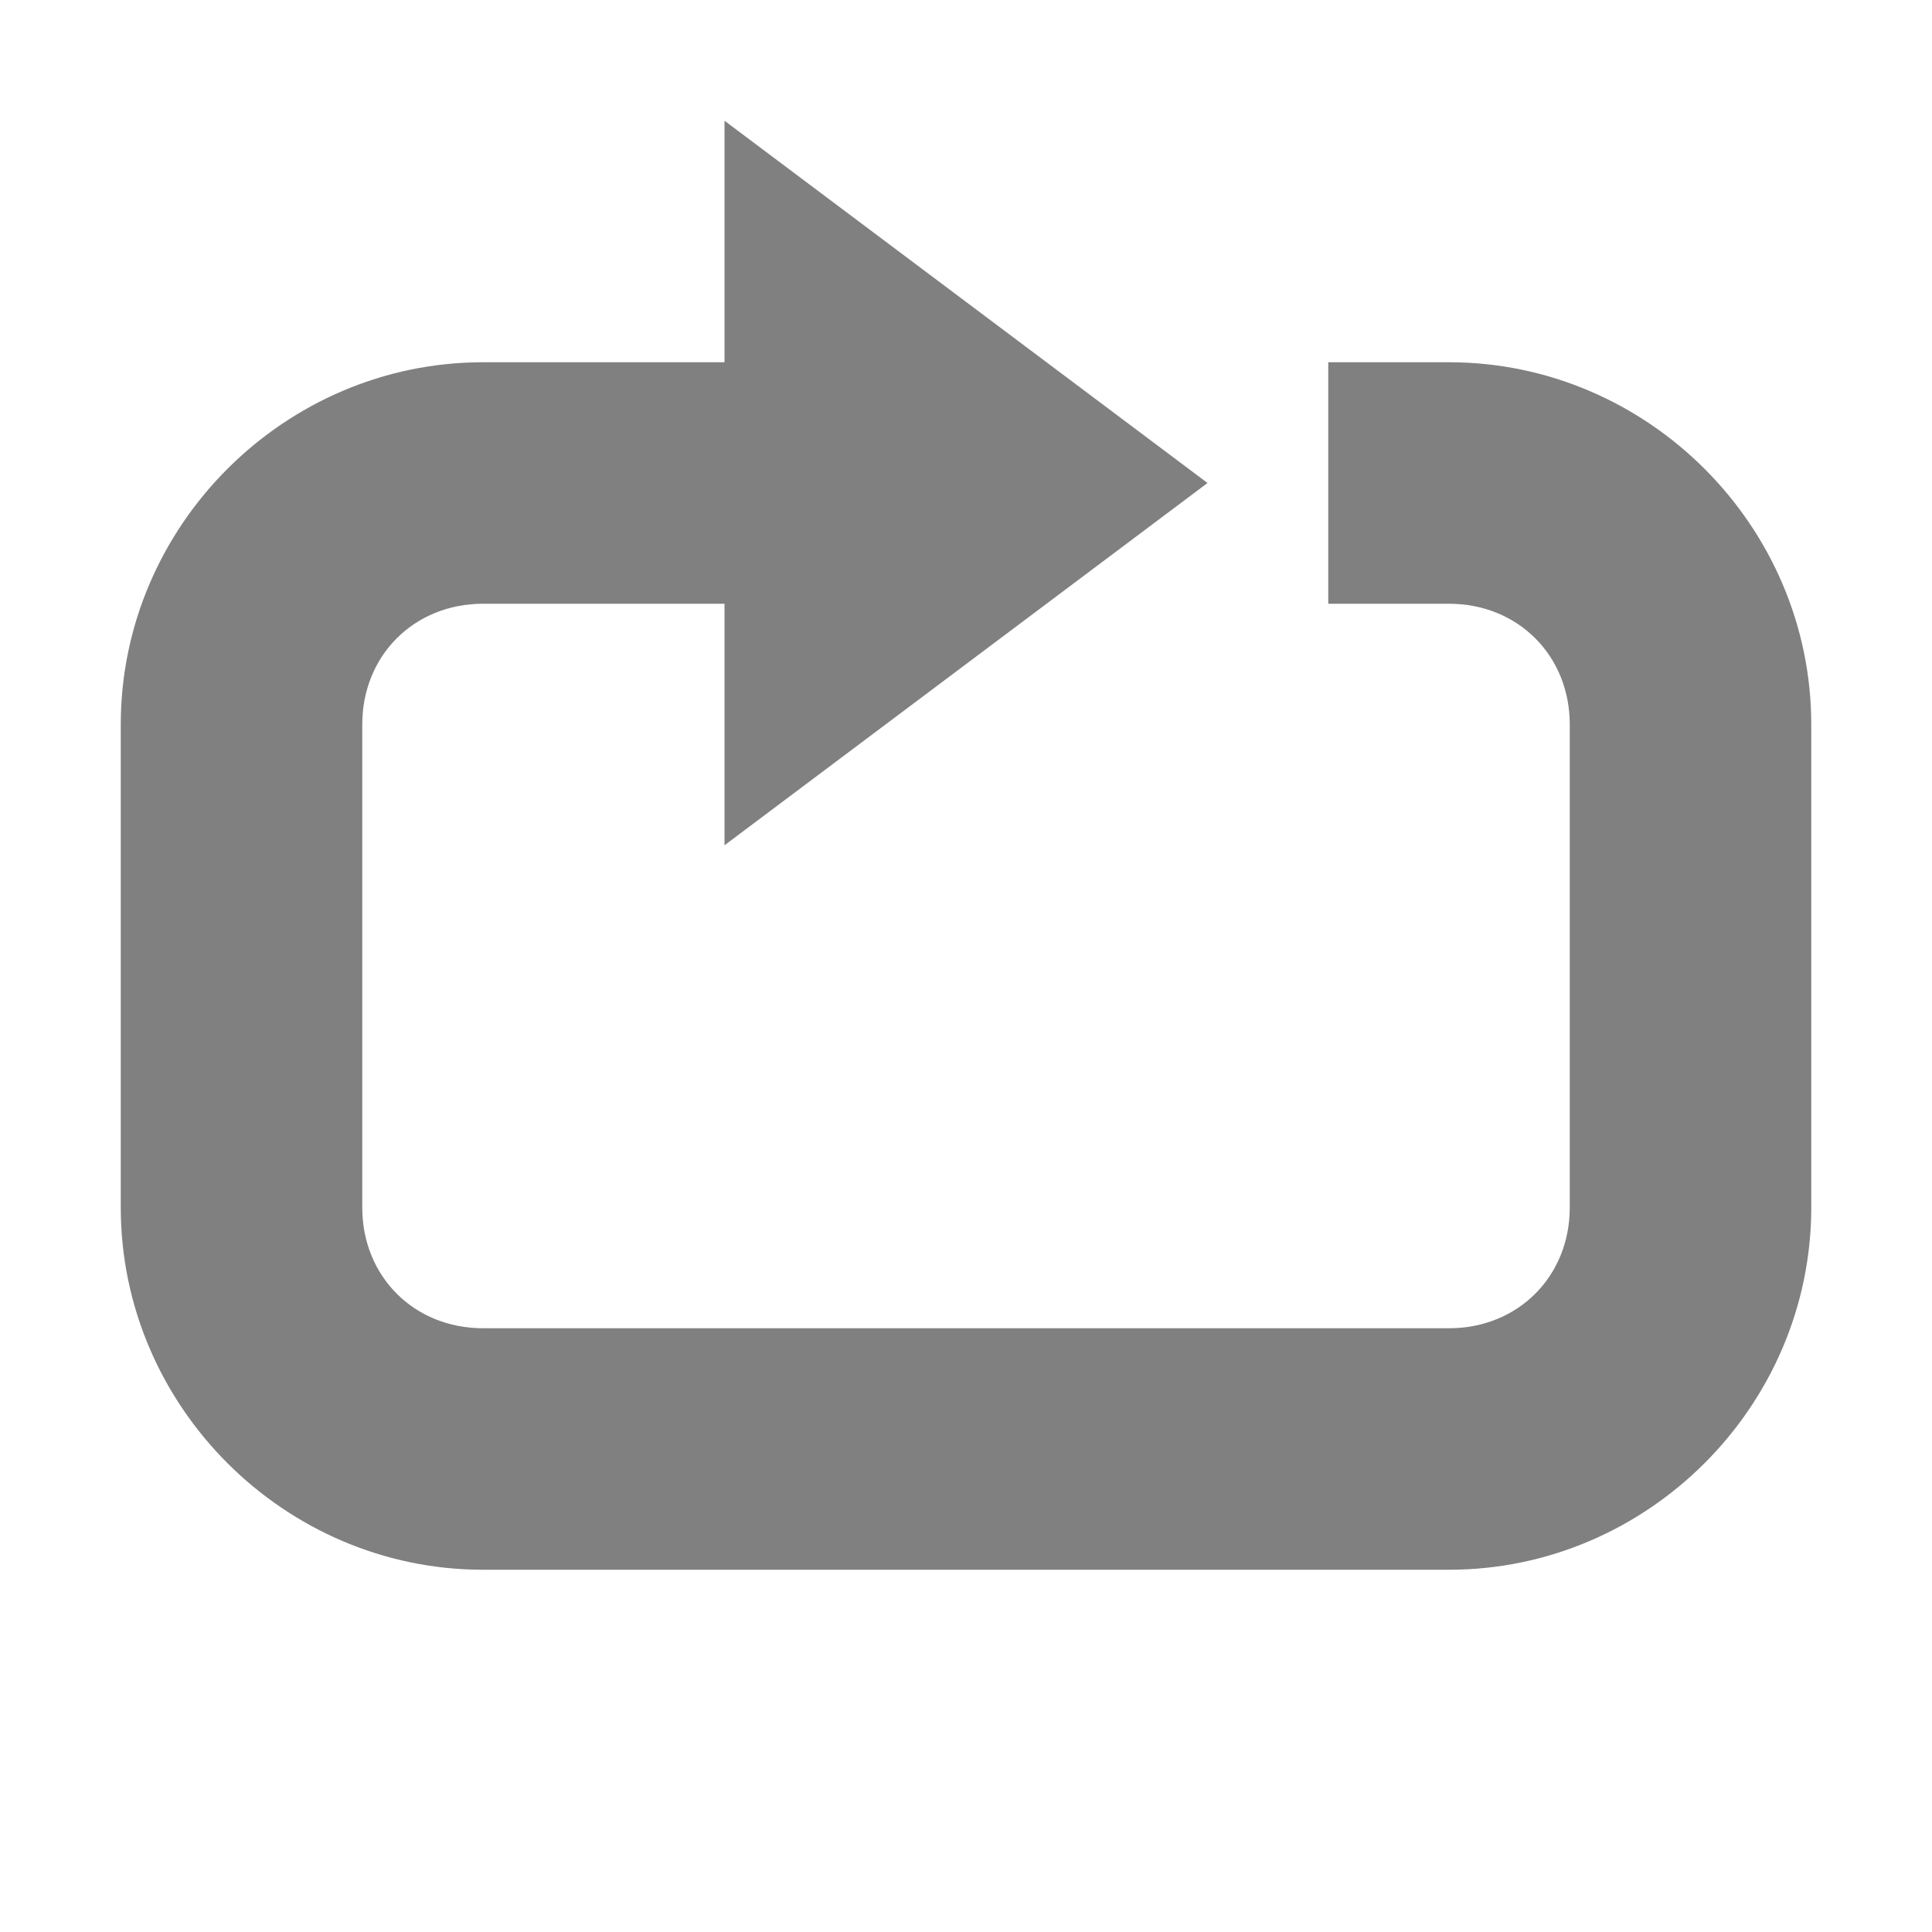
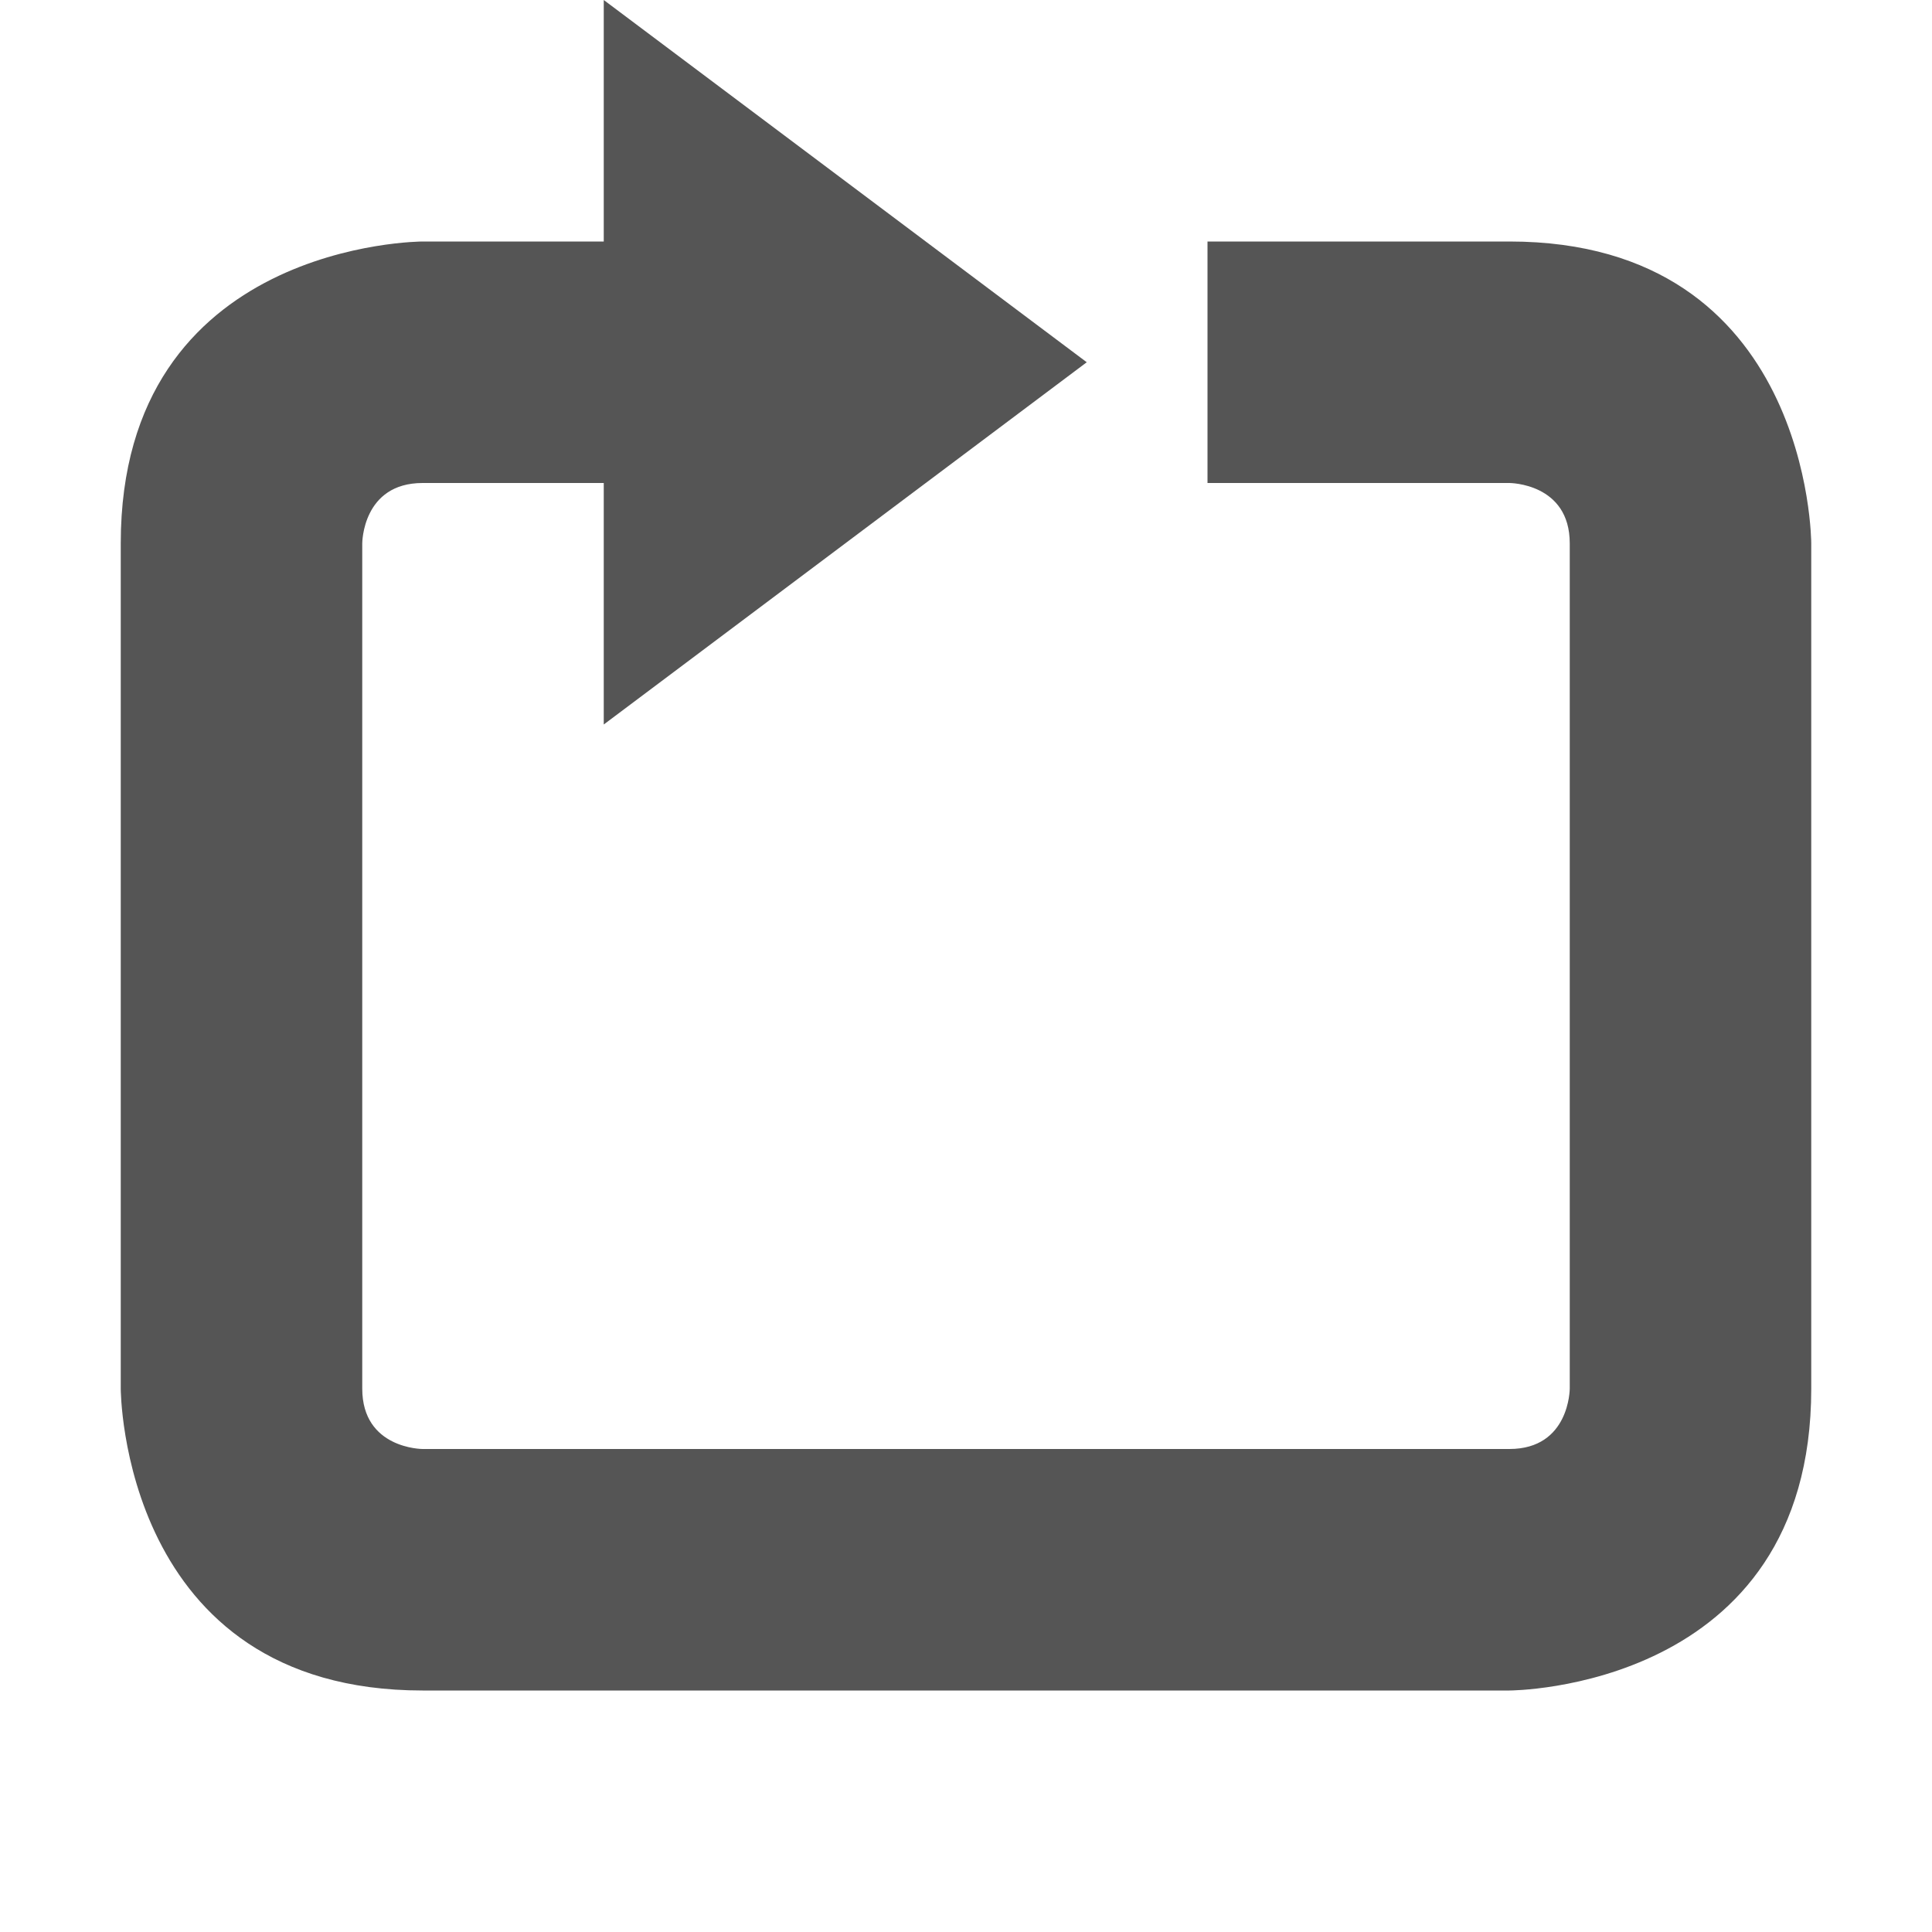
- <svg xmlns="http://www.w3.org/2000/svg" xmlns:ns1="http://www.openswatchbook.org/uri/2009/osb" height="16" id="svg7384" style="enable-background:new" version="1.1" width="16">
-   <defs id="defs7386">
-     <linearGradient id="linearGradient6882" ns1:paint="solid">
-       <stop id="stop6884" offset="0" style="stop-color:#555555;stop-opacity:1;" />
-     </linearGradient>
-     <linearGradient id="linearGradient5606" ns1:paint="solid">
-       <stop id="stop5608" offset="0" style="stop-color:#000000;stop-opacity:1;" />
-     </linearGradient>
-   </defs>
-   <g id="layer12" style="display:inline" transform="translate(-305.0001,206)" />
-   <g id="layer1" style="display:inline" transform="translate(-63.99987,-41)">
-     <g id="layer9-28" style="fill:#bebebe;fill-opacity:1" transform="translate(23.00012,-236)">
-       <path d="m 110,17 0,2 -2,0 c -1.645,0 -3,1.355 -3,3 l 0,4 c 0,1.645 1.355,3 3,3 l 1,0 0.656,0 3.344,0 3,0 c 1.645,0 3,-1.355 3,-3 l 0,-4 c 0,-1.645 -1.355,-3 -3,-3 l -0.25,0 -0.75,0 0,0.5 0,1 0,0.5 0.75,0 0.25,0 c 0.571,0 1,0.429 1,1 l 0,4 c 0,0.571 -0.429,1 -1,1 l -3,0 -3.344,0 -0.656,0 -1,0 c -0.571,0 -1,-0.429 -1,-1 l 0,-4 c 0,-0.571 0.429,-1 1,-1 l 2,0 0,2 4,-3 -4,-3 z" id="path3991-1" style="color:#000000;text-indent:0;text-transform:none;block-progression:tb;fill:#000000;fill-opacity:0.498" transform="translate(-63.00012,261)" />
-     </g>
-   </g>
+ <svg xmlns="http://www.w3.org/2000/svg" height="16" width="16">
+   <path d="m5 0v2h-1.5s-2.5 0-2.5 2.5v7s0 2.5 2.5 2.5h9s2.5 0 2.5-2.5v-7s0-2.5-2.5-2.5h-2.5v2h2.5s.5 0 .5.5v7s0 .5-.5.5h-9s-.5 0-.5-.5v-7s0-.5.5-.5h1.5v2l4-3z" fill="#555" />
</svg>
